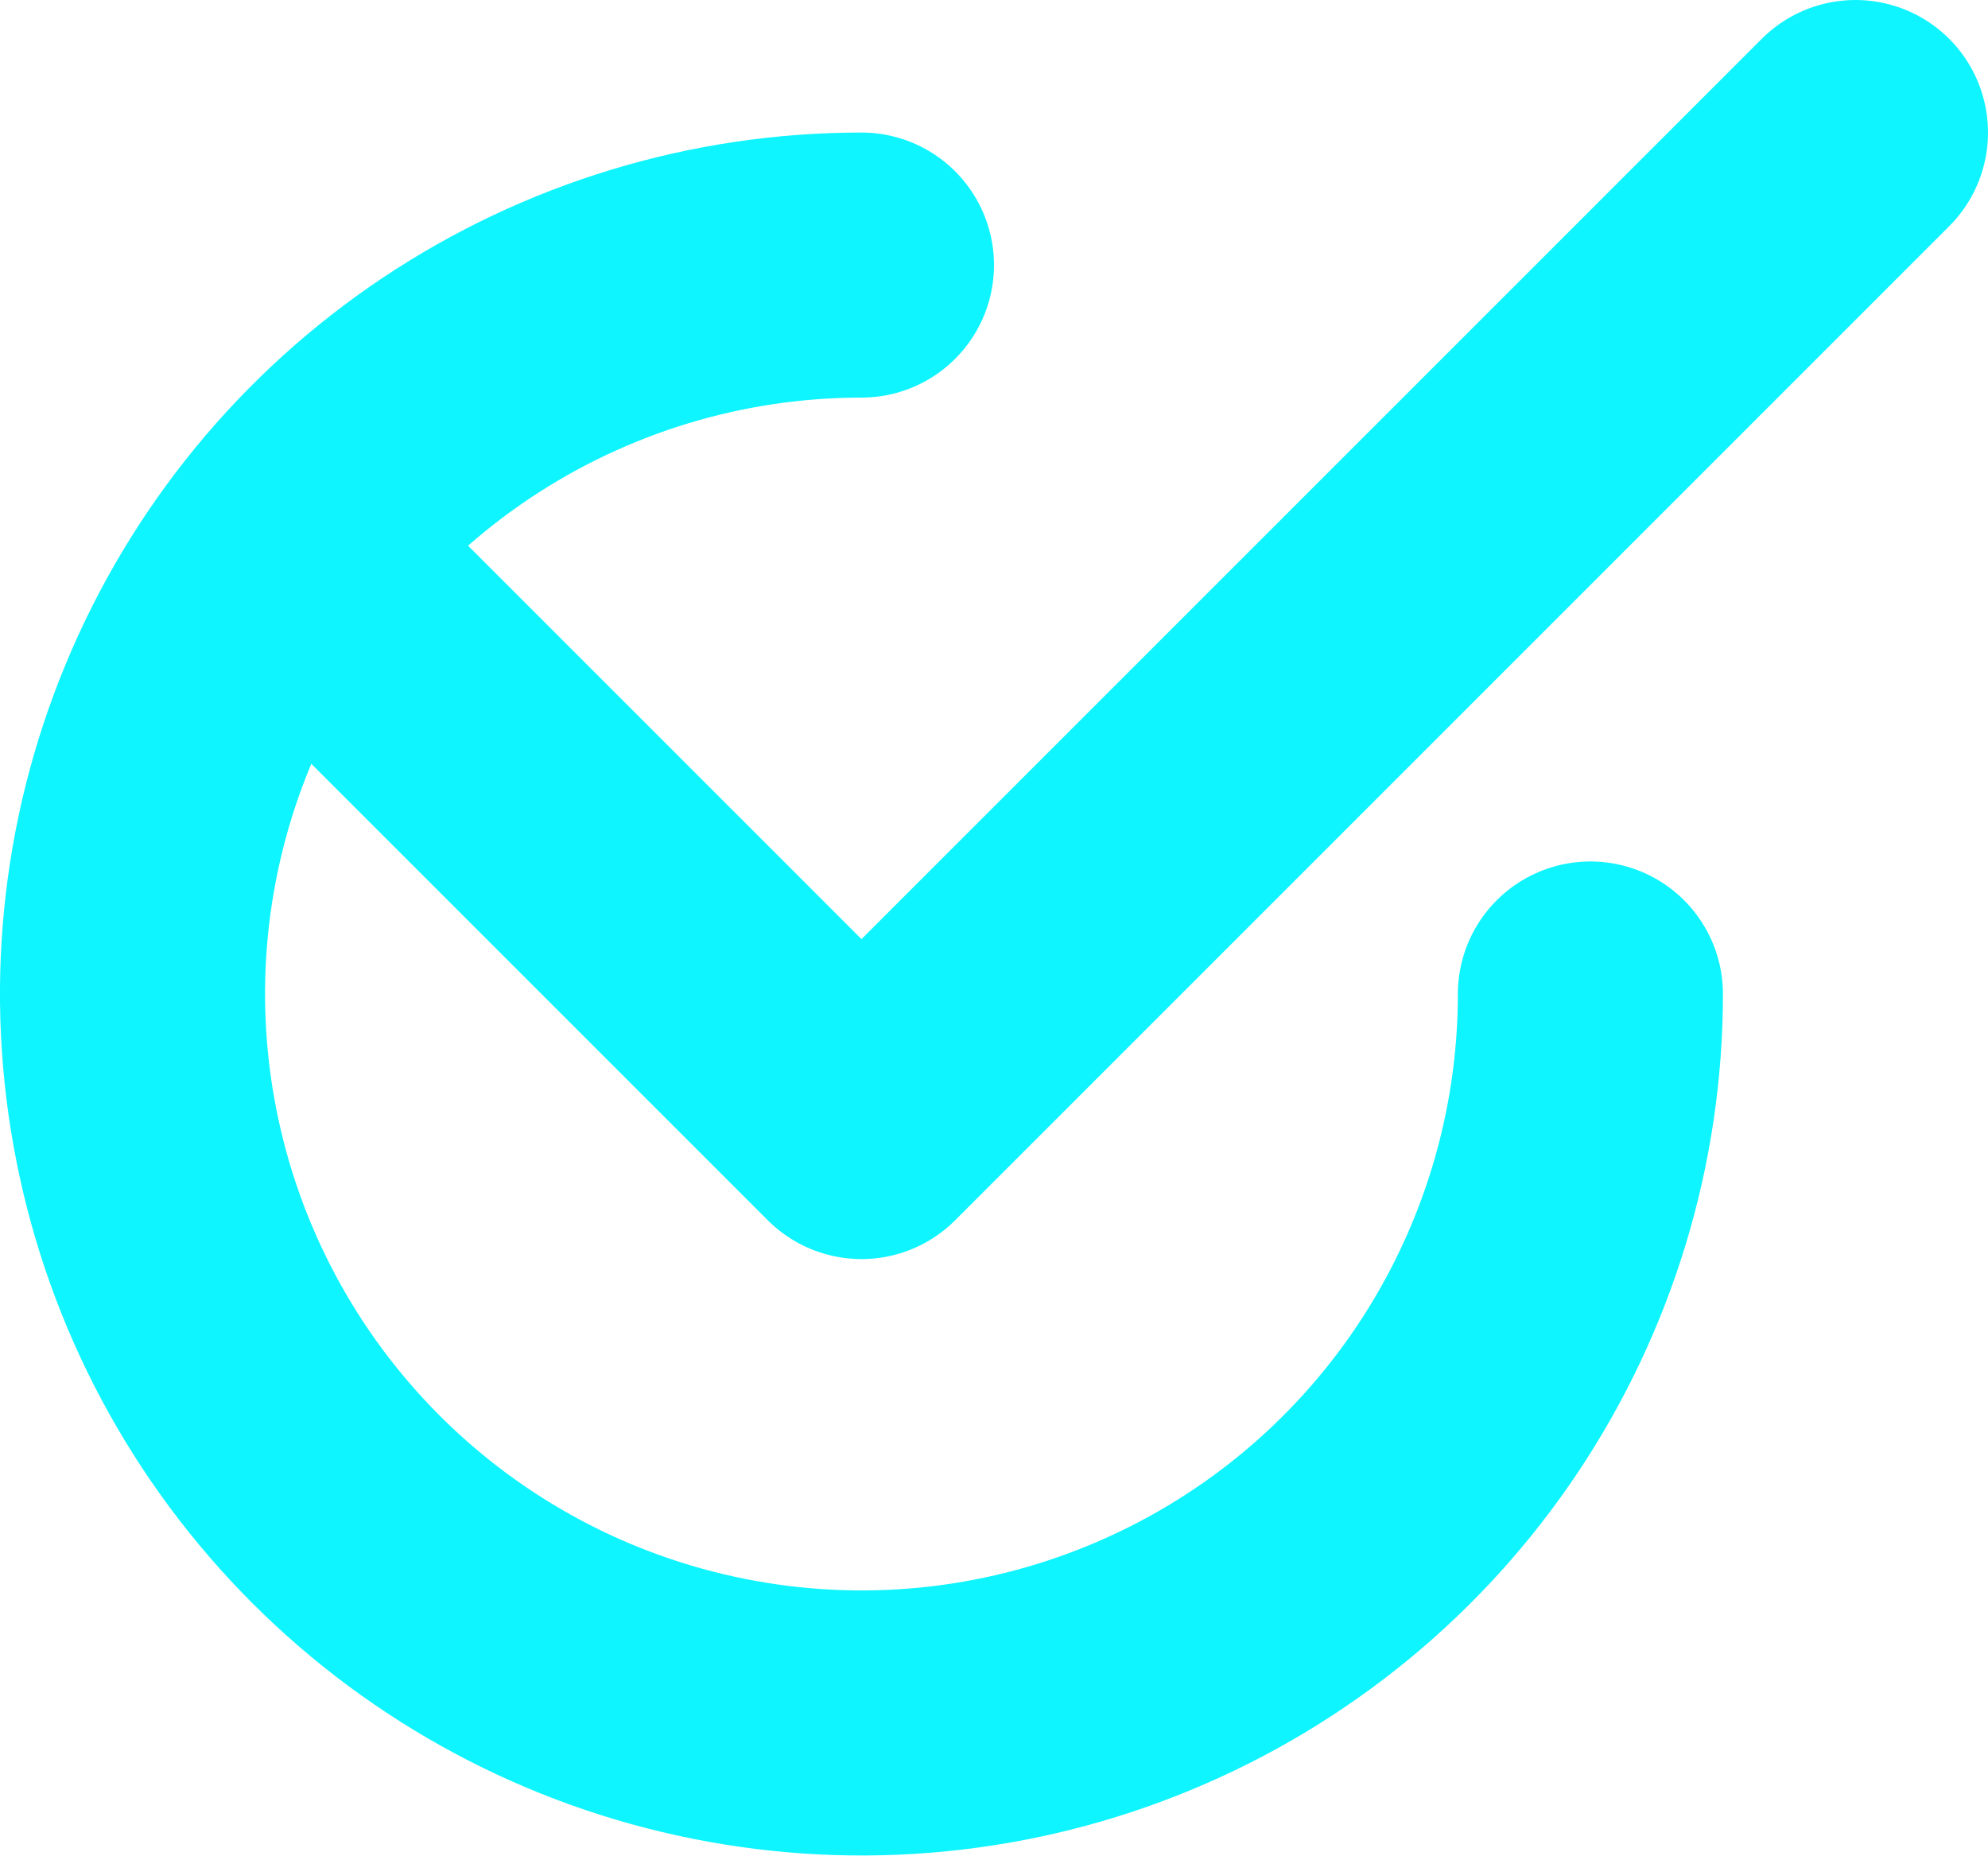
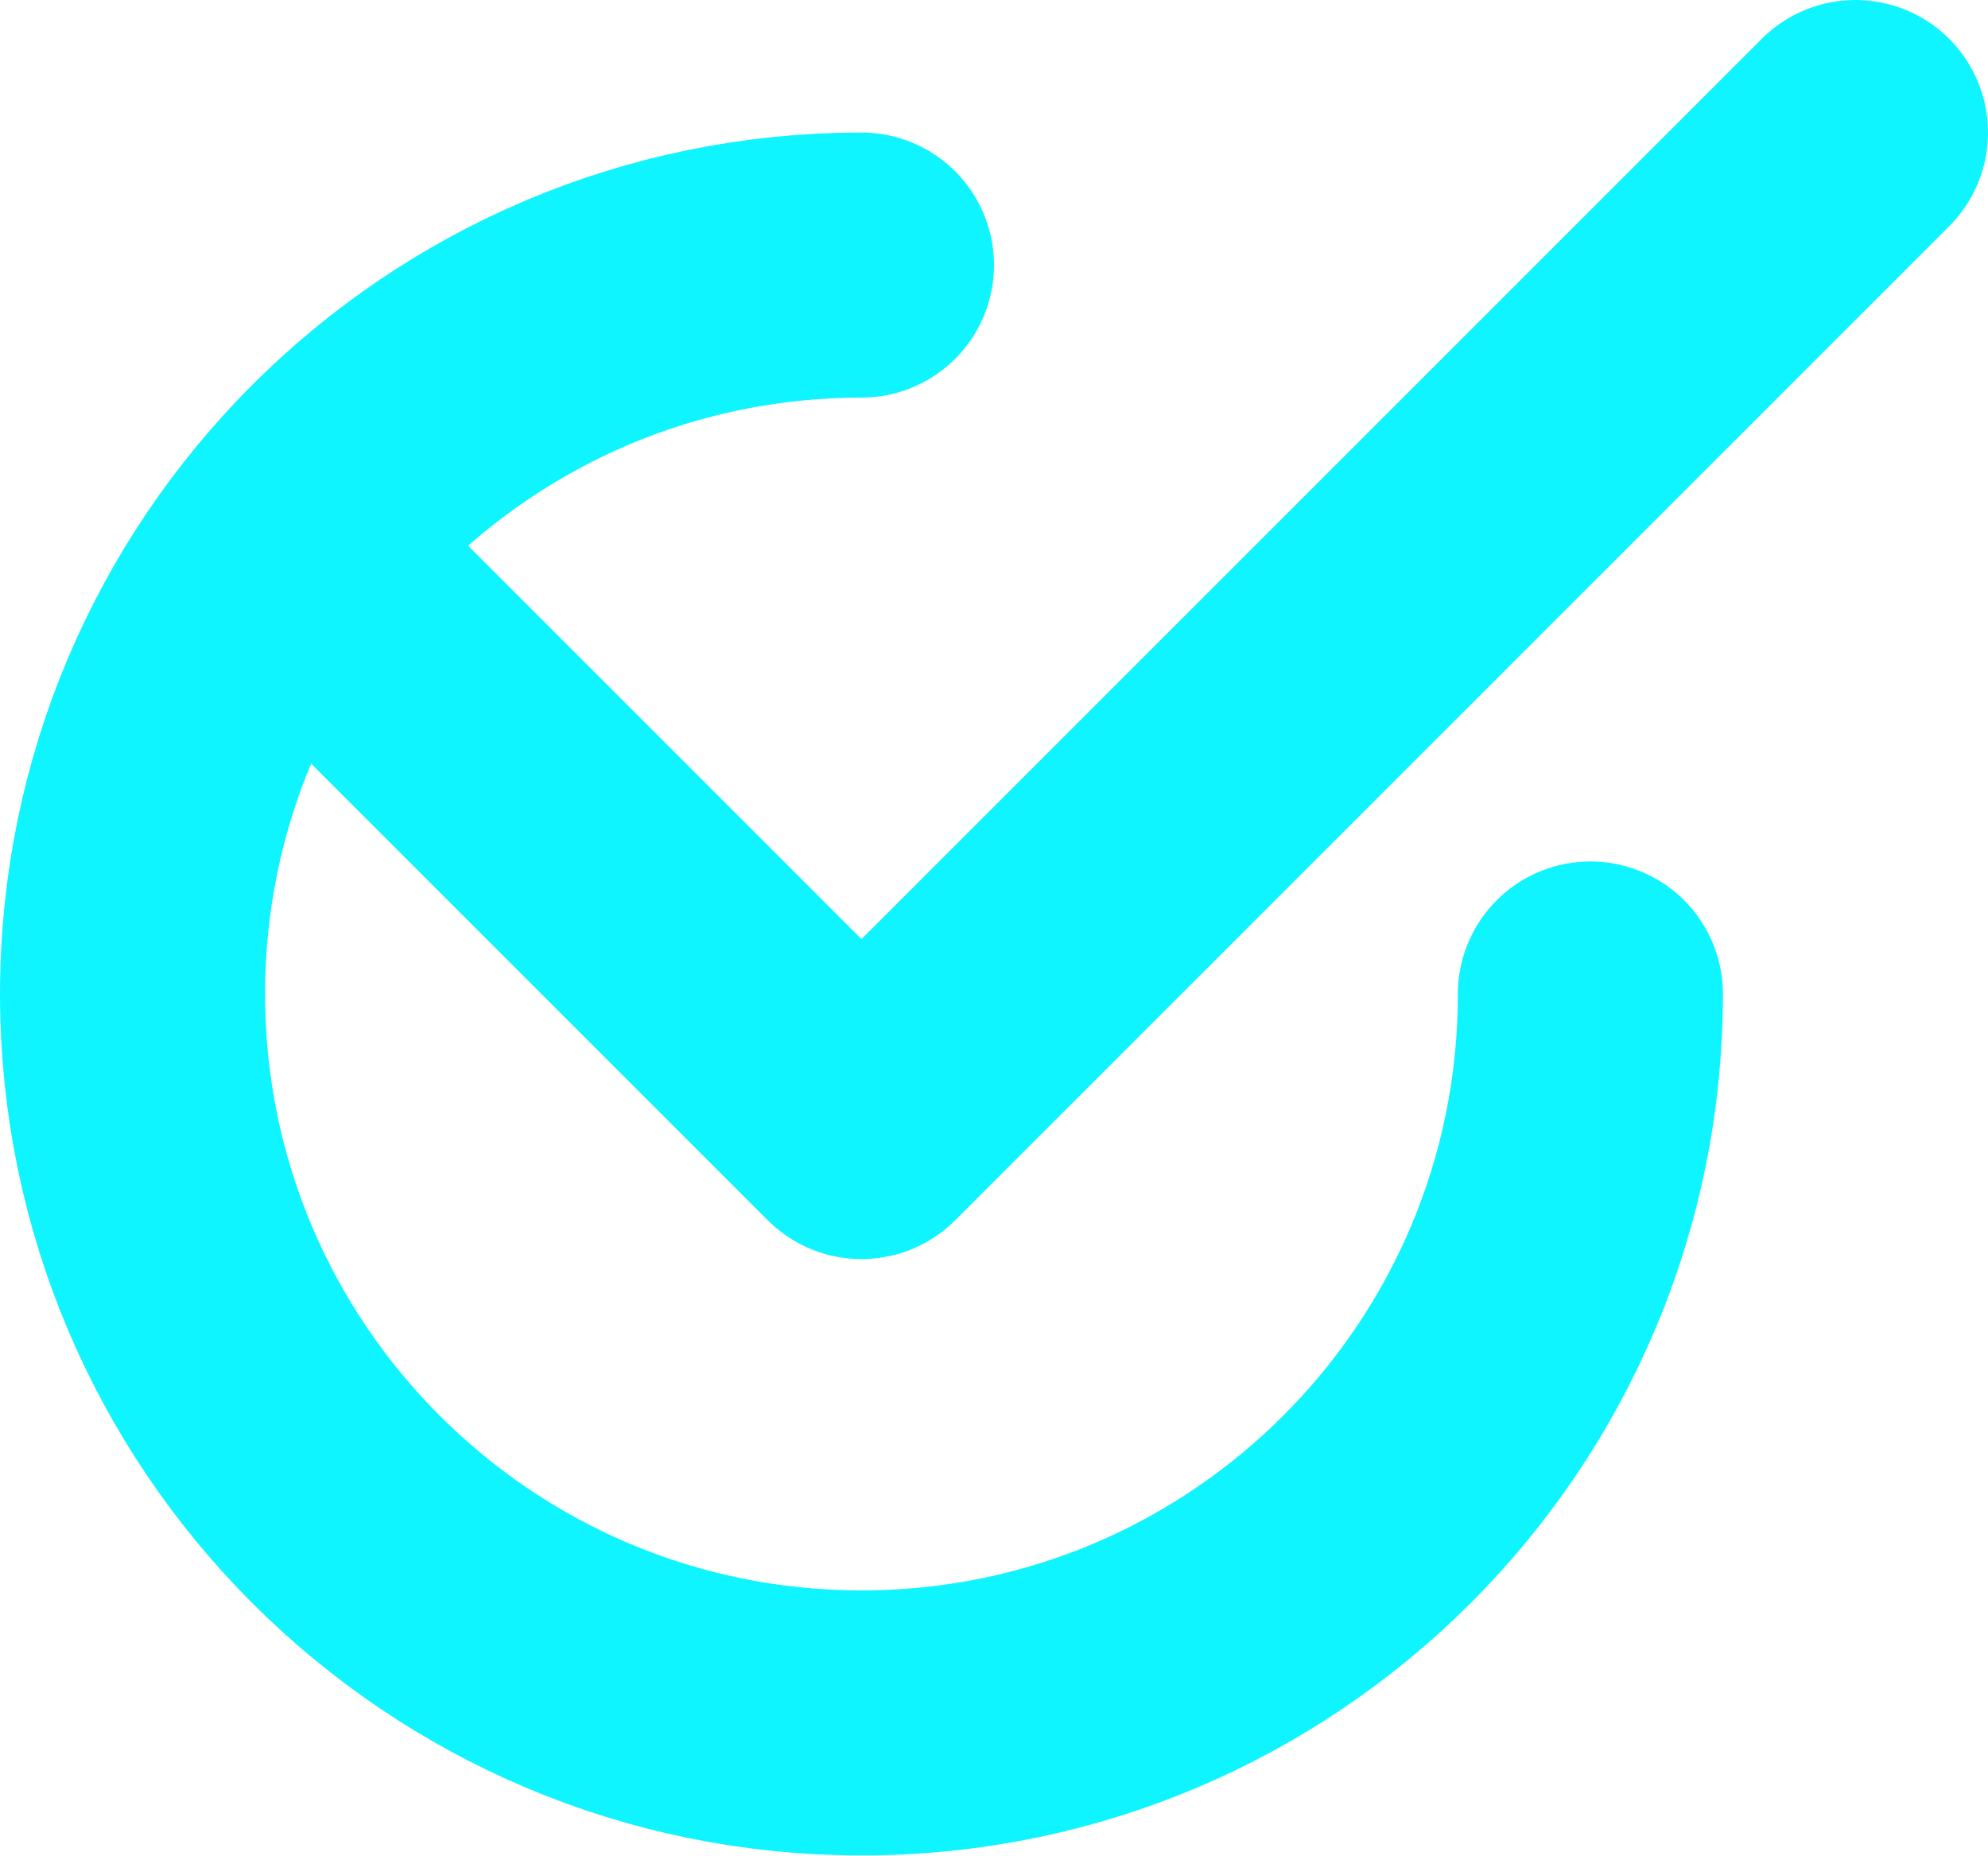
<svg xmlns="http://www.w3.org/2000/svg" width="15" height="14" viewBox="0 0 15 14" fill="none">
-   <path d="M12 7.5C12 8.588 11.677 9.651 11.073 10.556C10.469 11.46 9.61 12.165 8.605 12.581C7.6 12.998 6.494 13.107 5.427 12.894C4.36 12.682 3.38 12.158 2.611 11.389C1.842 10.62 1.318 9.64 1.106 8.573C0.893 7.506 1.002 6.4 1.419 5.395C1.835 4.39 2.54 3.531 3.444 2.927C4.349 2.323 5.412 2 6.5 2" stroke="#0EF5FF" stroke-width="2" stroke-linecap="round" />
-   <path d="M2.5 4.5L6.5 8.5L14 1" stroke="#0EF5FF" stroke-width="2" stroke-linecap="round" stroke-linejoin="round" />
+   <path d="M12 7.5A5.5 5.5 0 116.5 2" stroke="#0EF5FF" stroke-width="2" stroke-linecap="round" />
+   <path d="M2.5 4.5l4 4L14 1" stroke="#0EF5FF" stroke-width="2" stroke-linecap="round" stroke-linejoin="round" />
</svg>
